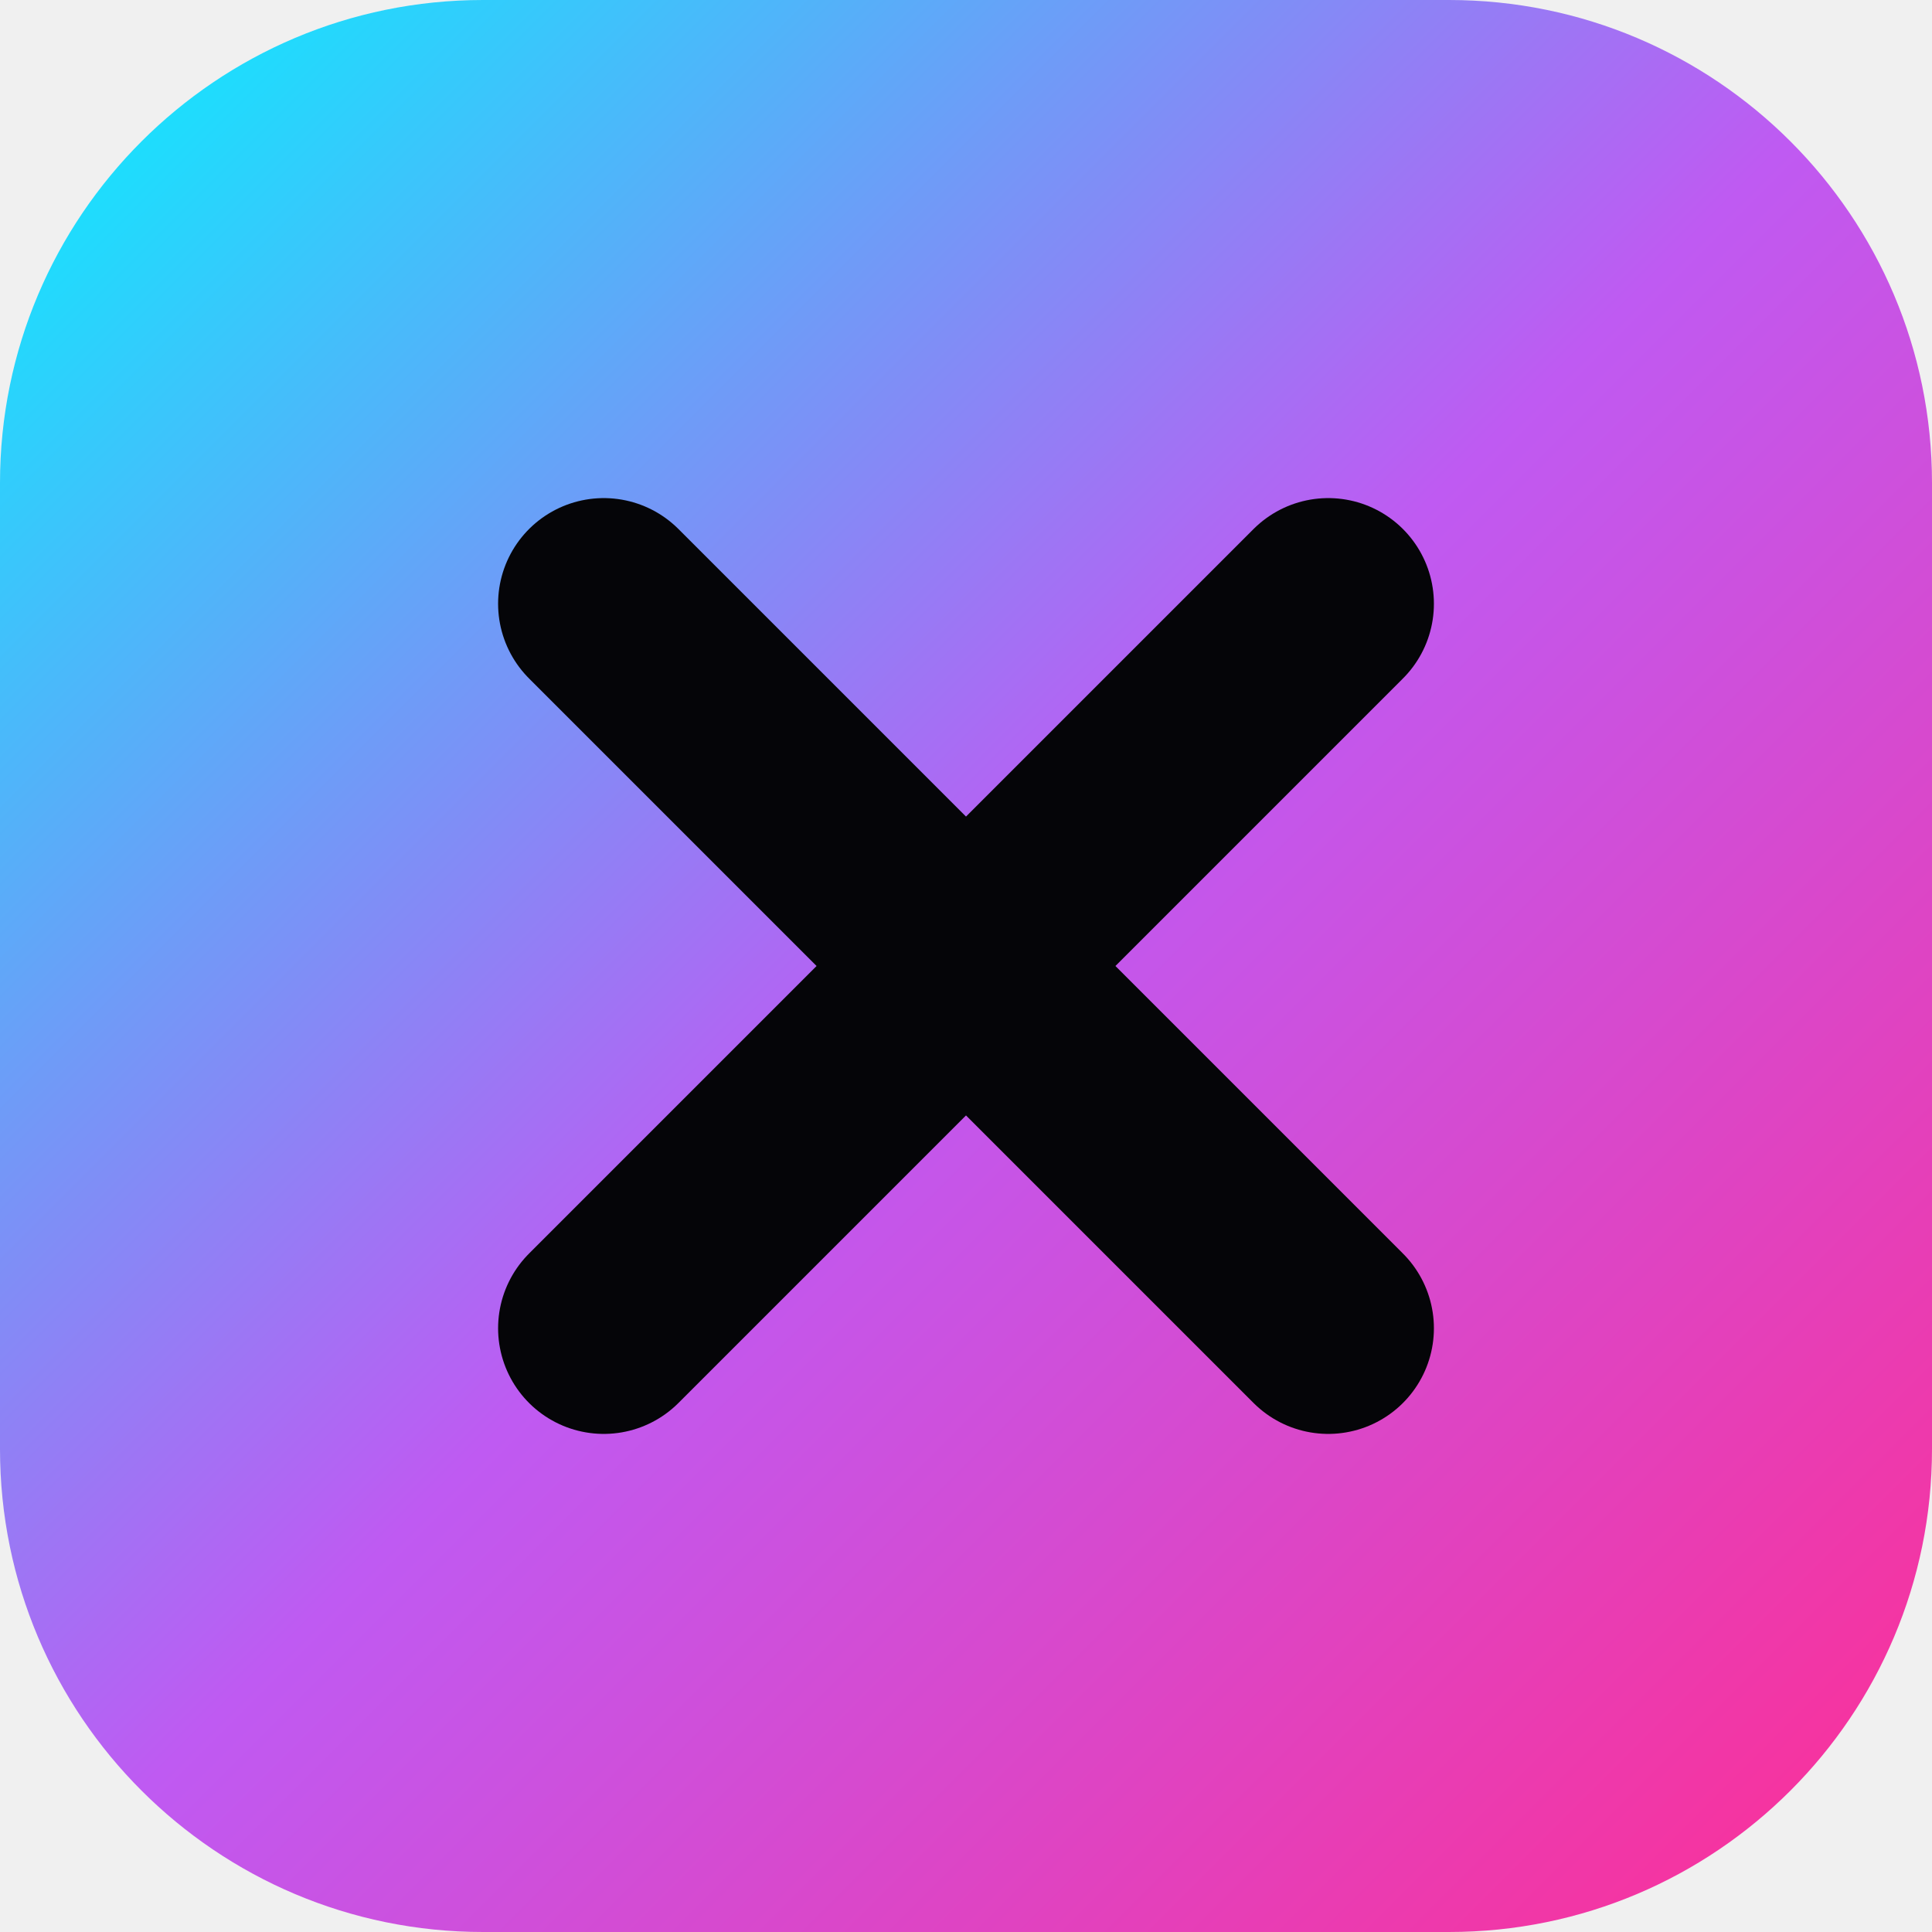
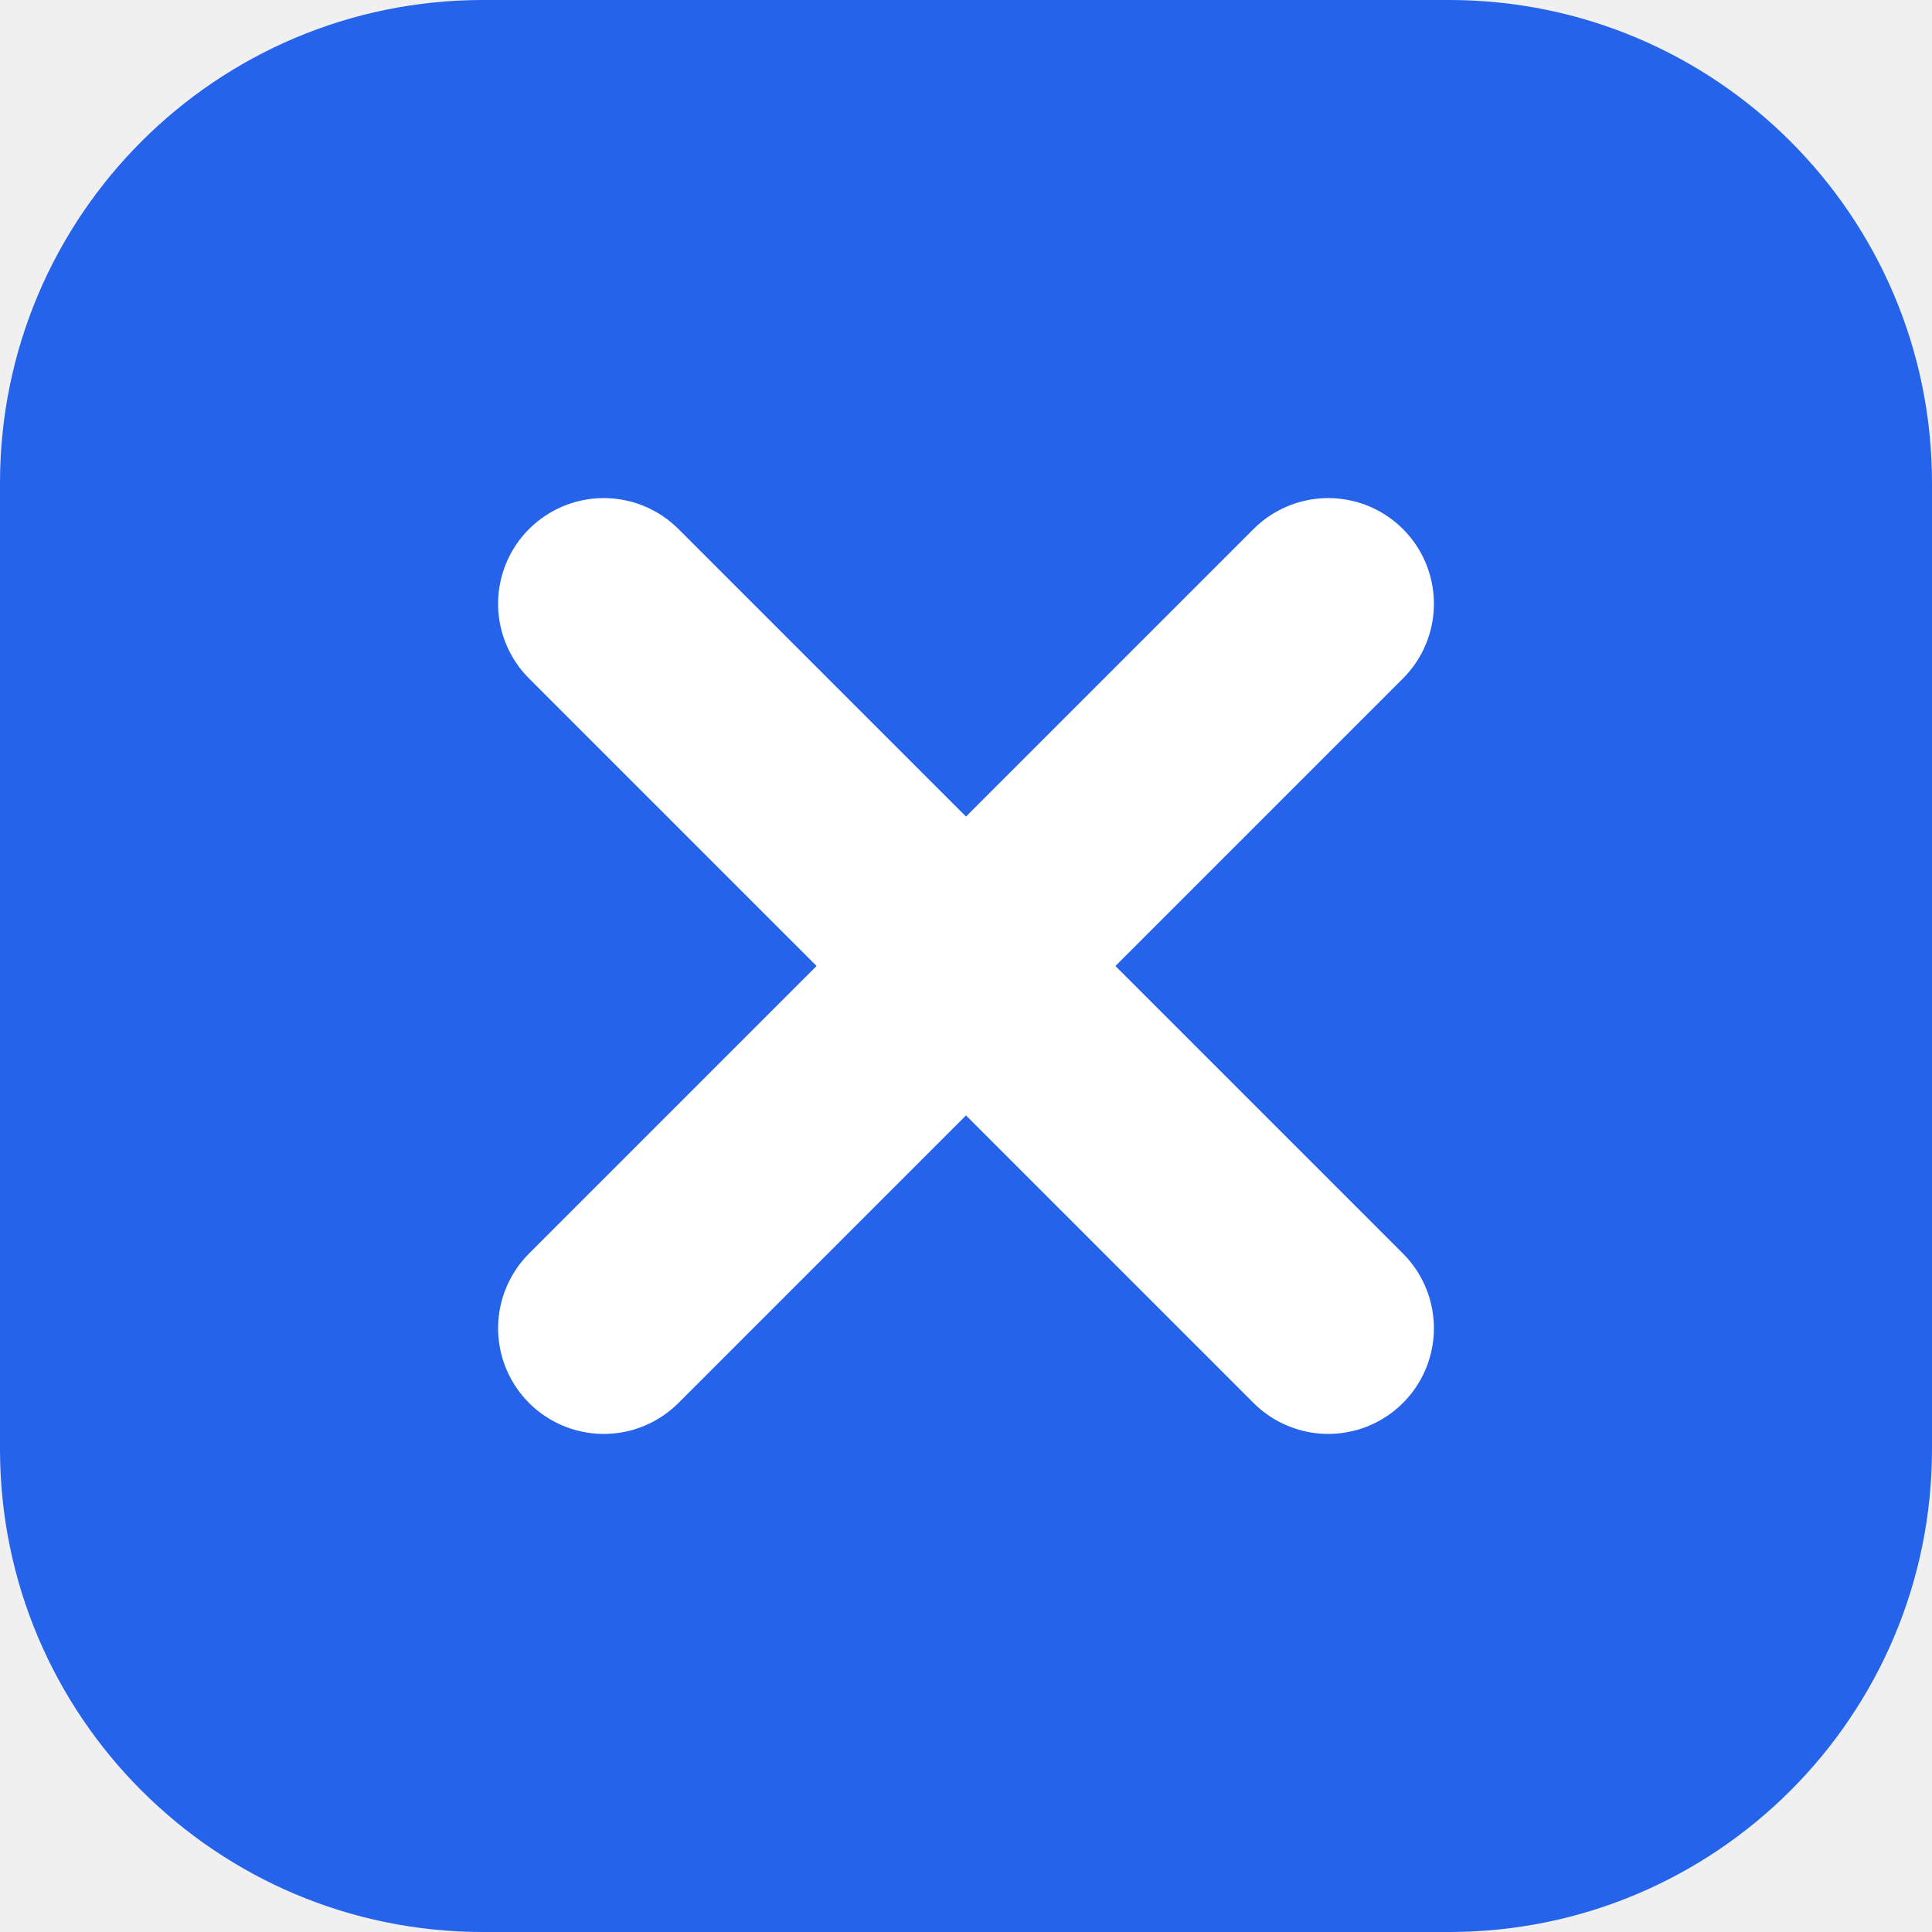
<svg xmlns="http://www.w3.org/2000/svg" viewBox="0 0 32 32">
-   <defs>
-     <linearGradient id="grad" x1="0%" y1="0%" x2="100%" y2="100%">
-       <stop offset="0%" style="stop-color:#00f5ff" />
-       <stop offset="50%" style="stop-color:#bf5af2" />
-       <stop offset="100%" style="stop-color:#ff2d92" />
-     </linearGradient>
-   </defs>
-   <rect width="32" height="32" rx="8" fill="url(#grad)" />
-   <path d="M10 10L22 22M22 10L10 22" stroke="#050508" stroke-width="3.5" stroke-linecap="round" />
+   <rect width="32" height="32" rx="8" fill="#2563eb" />
+   <path d="M10 10L22 22M22 10L10 22" stroke="#ffffff" stroke-width="3.5" stroke-linecap="round" />
</svg>
